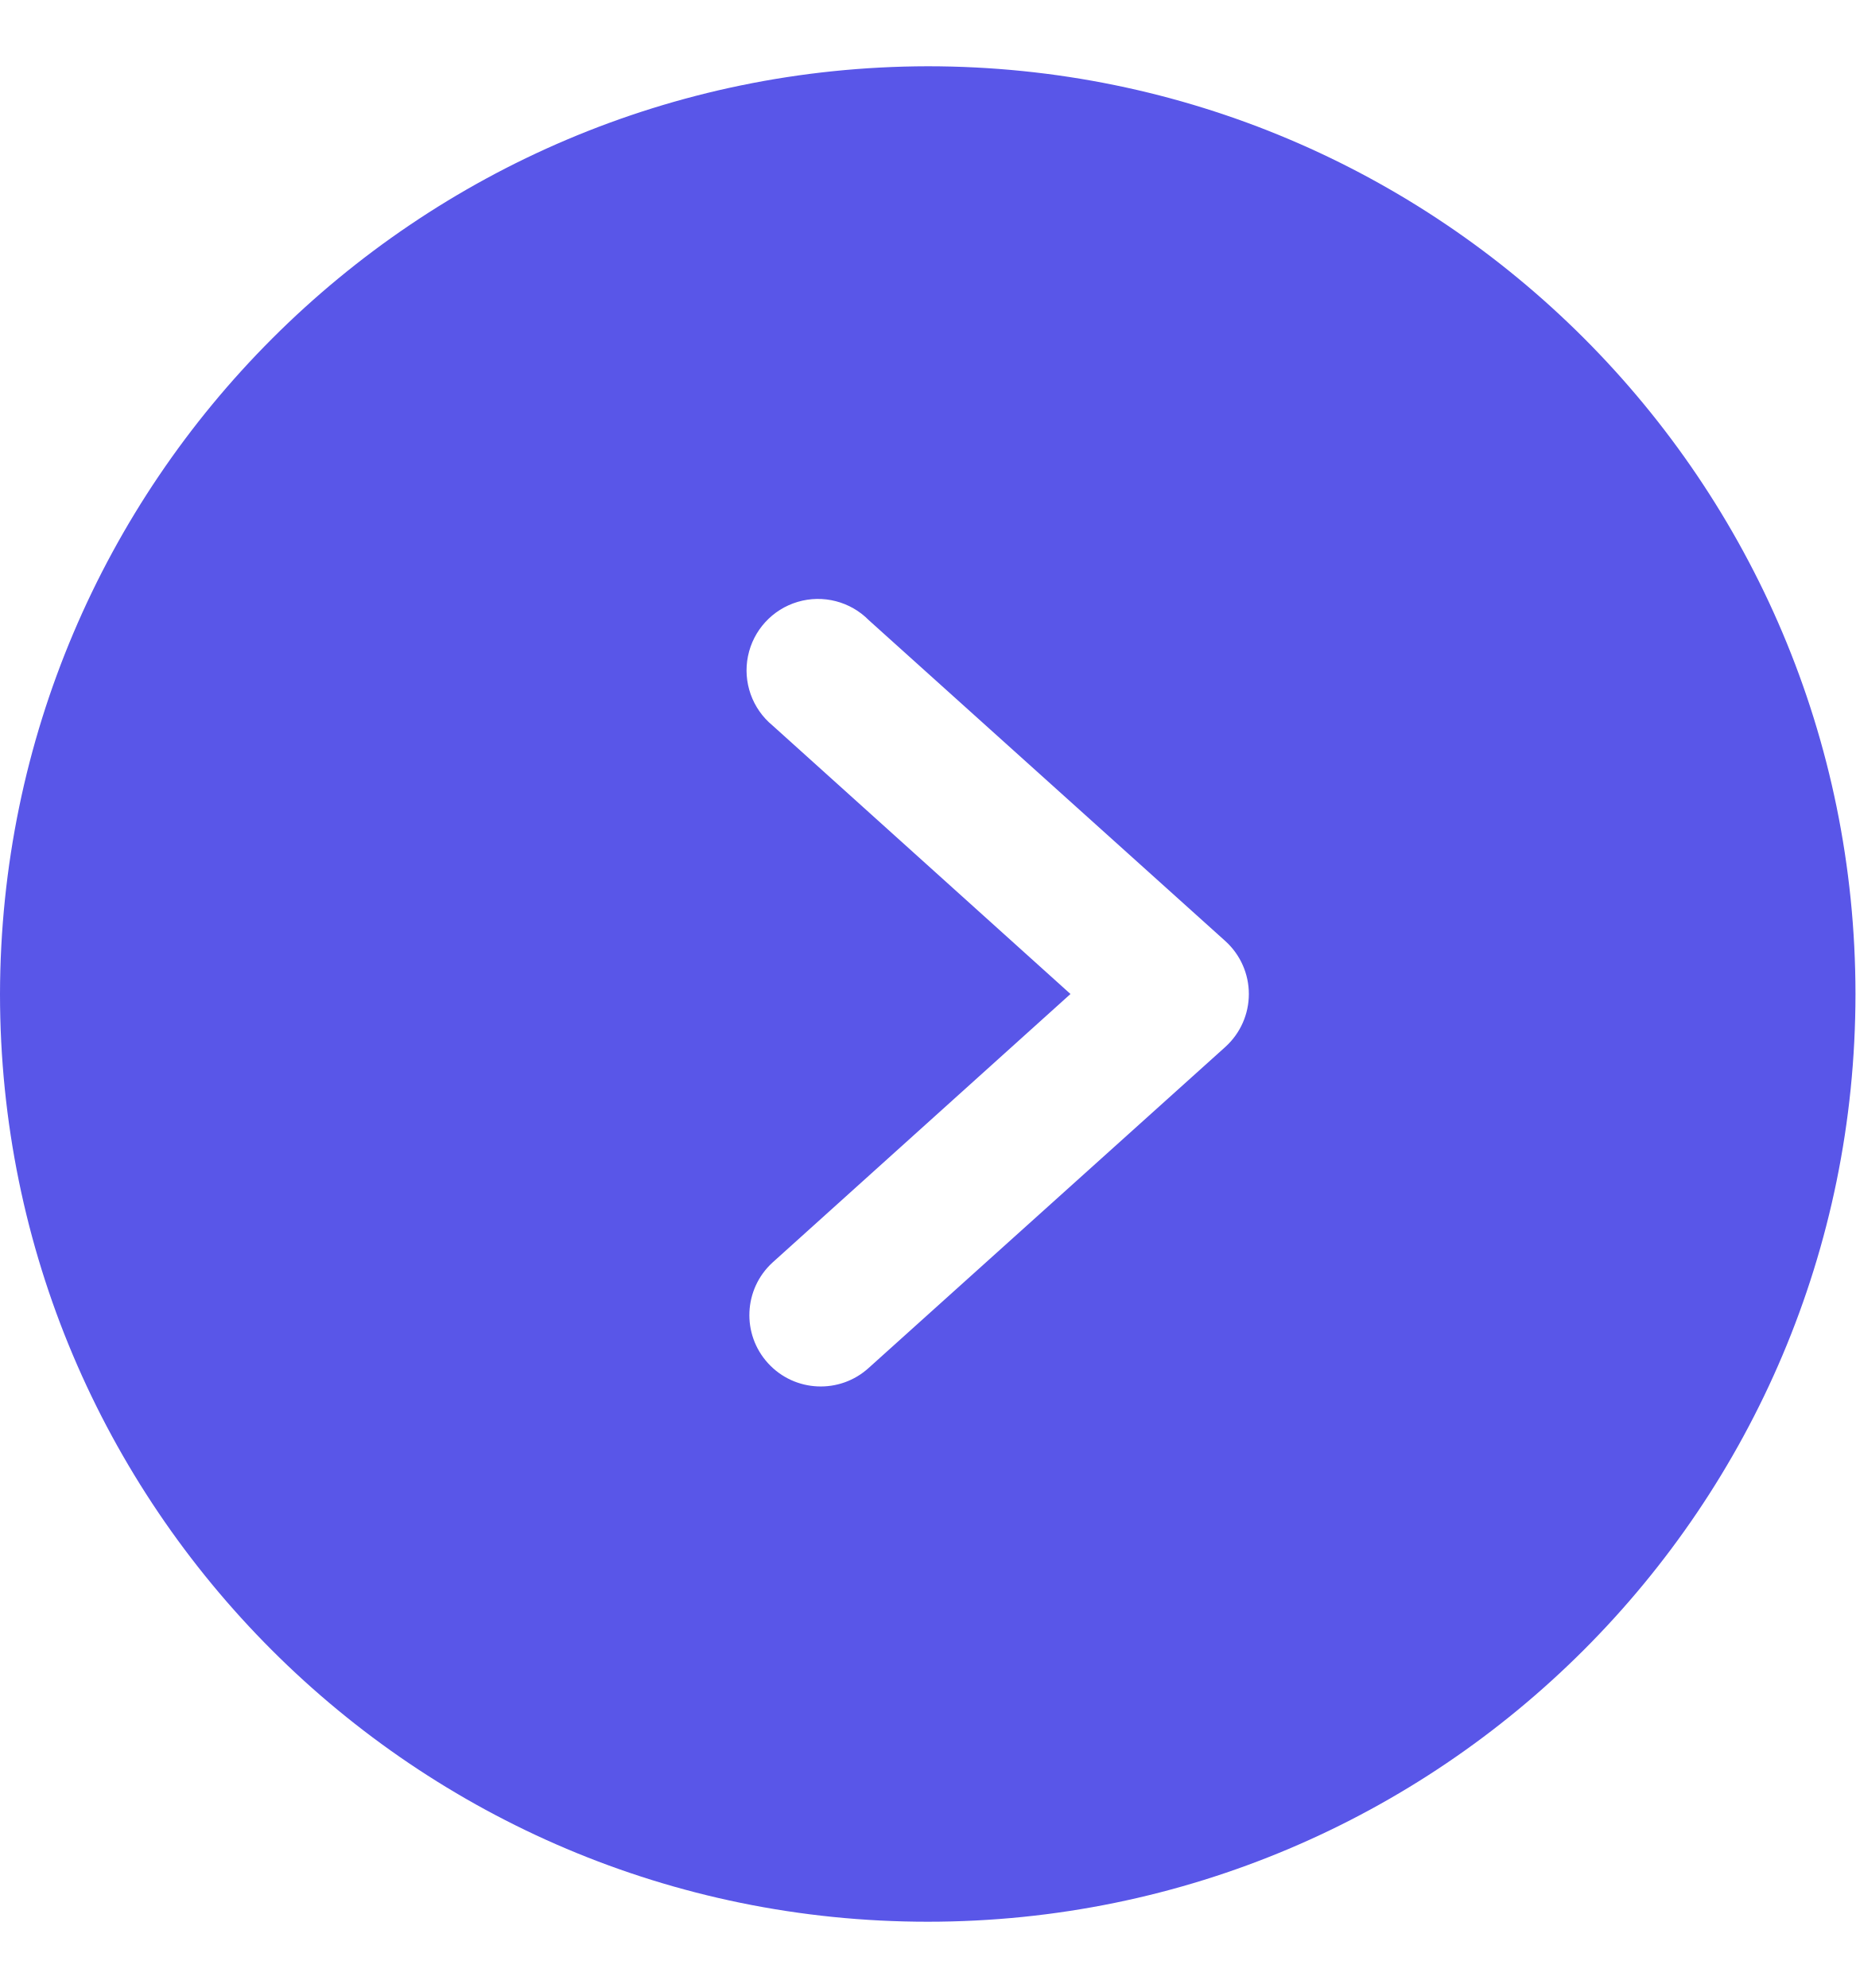
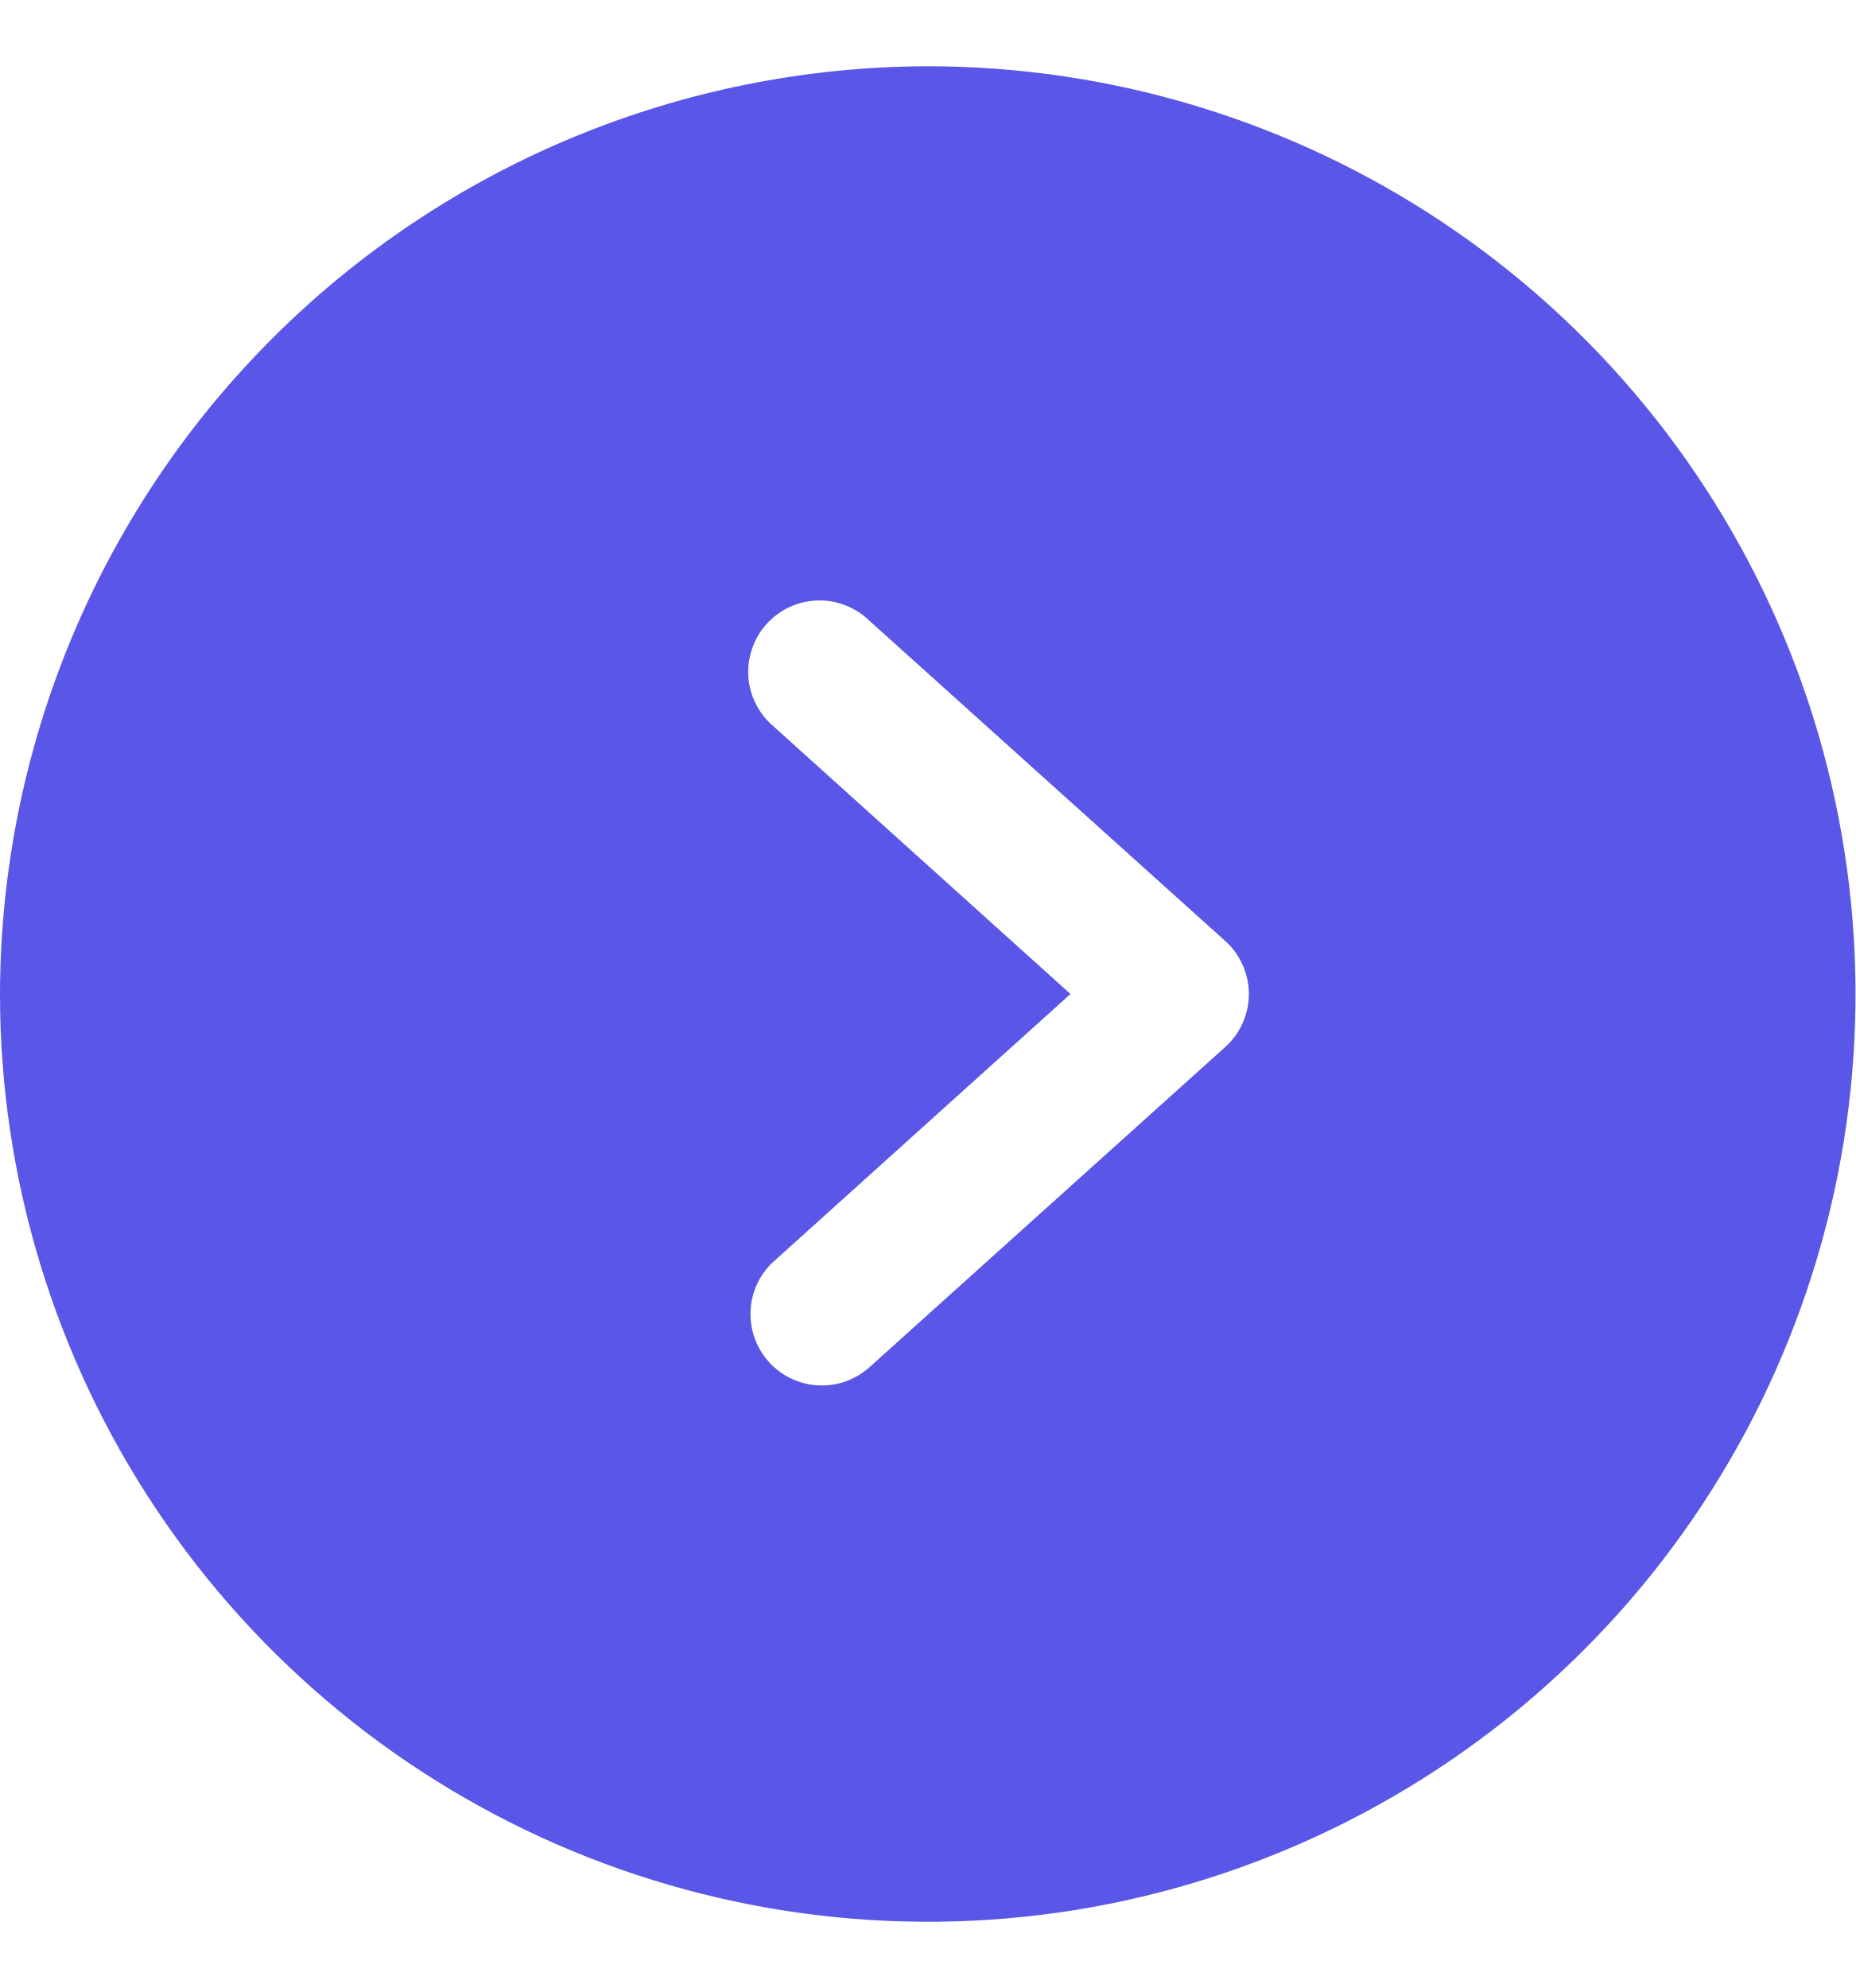
- <svg xmlns="http://www.w3.org/2000/svg" width="14" height="15" fill="none">
-   <path d="M0 7.5a7 7 0 107-7 7.013 7.013 0 00-7 7zm6.556-2.82l2.692 2.423a.538.538 0 010 .794L6.556 10.32a.538.538 0 01-.727-.794L8.077 7.5 5.829 5.474a.539.539 0 11.727-.794z" fill="#5956E8" />
+ <svg xmlns="http://www.w3.org/2000/svg" width="14" height="15" viewBox="0 0 14 15" fill="none">
+   <path d="M-3.0598e-07 7.5C-2.45463e-07 8.884 0.411 10.238 1.18 11.389C1.949 12.54 3.042 13.437 4.321 13.967C5.6 14.497 7.008 14.636 8.366 14.366C9.723 14.095 10.971 13.429 11.95 12.45C12.929 11.471 13.595 10.223 13.866 8.866C14.136 7.508 13.997 6.1 13.467 4.821C12.937 3.542 12.04 2.449 10.889 1.68C9.738 0.911 8.384 0.5 7 0.5C5.145 0.504 3.366 1.242 2.054 2.554C0.742 3.866 0.004 5.645 -3.0598e-07 7.5ZM6.556 4.68L9.248 7.103C9.303 7.153 9.347 7.215 9.377 7.283C9.407 7.351 9.423 7.425 9.423 7.5C9.423 7.575 9.407 7.649 9.377 7.717C9.347 7.785 9.303 7.847 9.248 7.897L6.556 10.32C6.45 10.413 6.312 10.461 6.171 10.453C6.031 10.445 5.899 10.383 5.804 10.279C5.709 10.175 5.658 10.038 5.663 9.897C5.667 9.757 5.727 9.623 5.829 9.526L8.077 7.5L5.829 5.474C5.775 5.427 5.731 5.369 5.7 5.305C5.668 5.24 5.65 5.17 5.646 5.099C5.642 5.027 5.653 4.955 5.677 4.888C5.701 4.82 5.738 4.758 5.787 4.705C5.835 4.653 5.893 4.61 5.958 4.58C6.024 4.55 6.094 4.533 6.166 4.531C6.237 4.528 6.309 4.54 6.376 4.566C6.443 4.592 6.504 4.63 6.556 4.68Z" fill="#5956E8" />
</svg>
